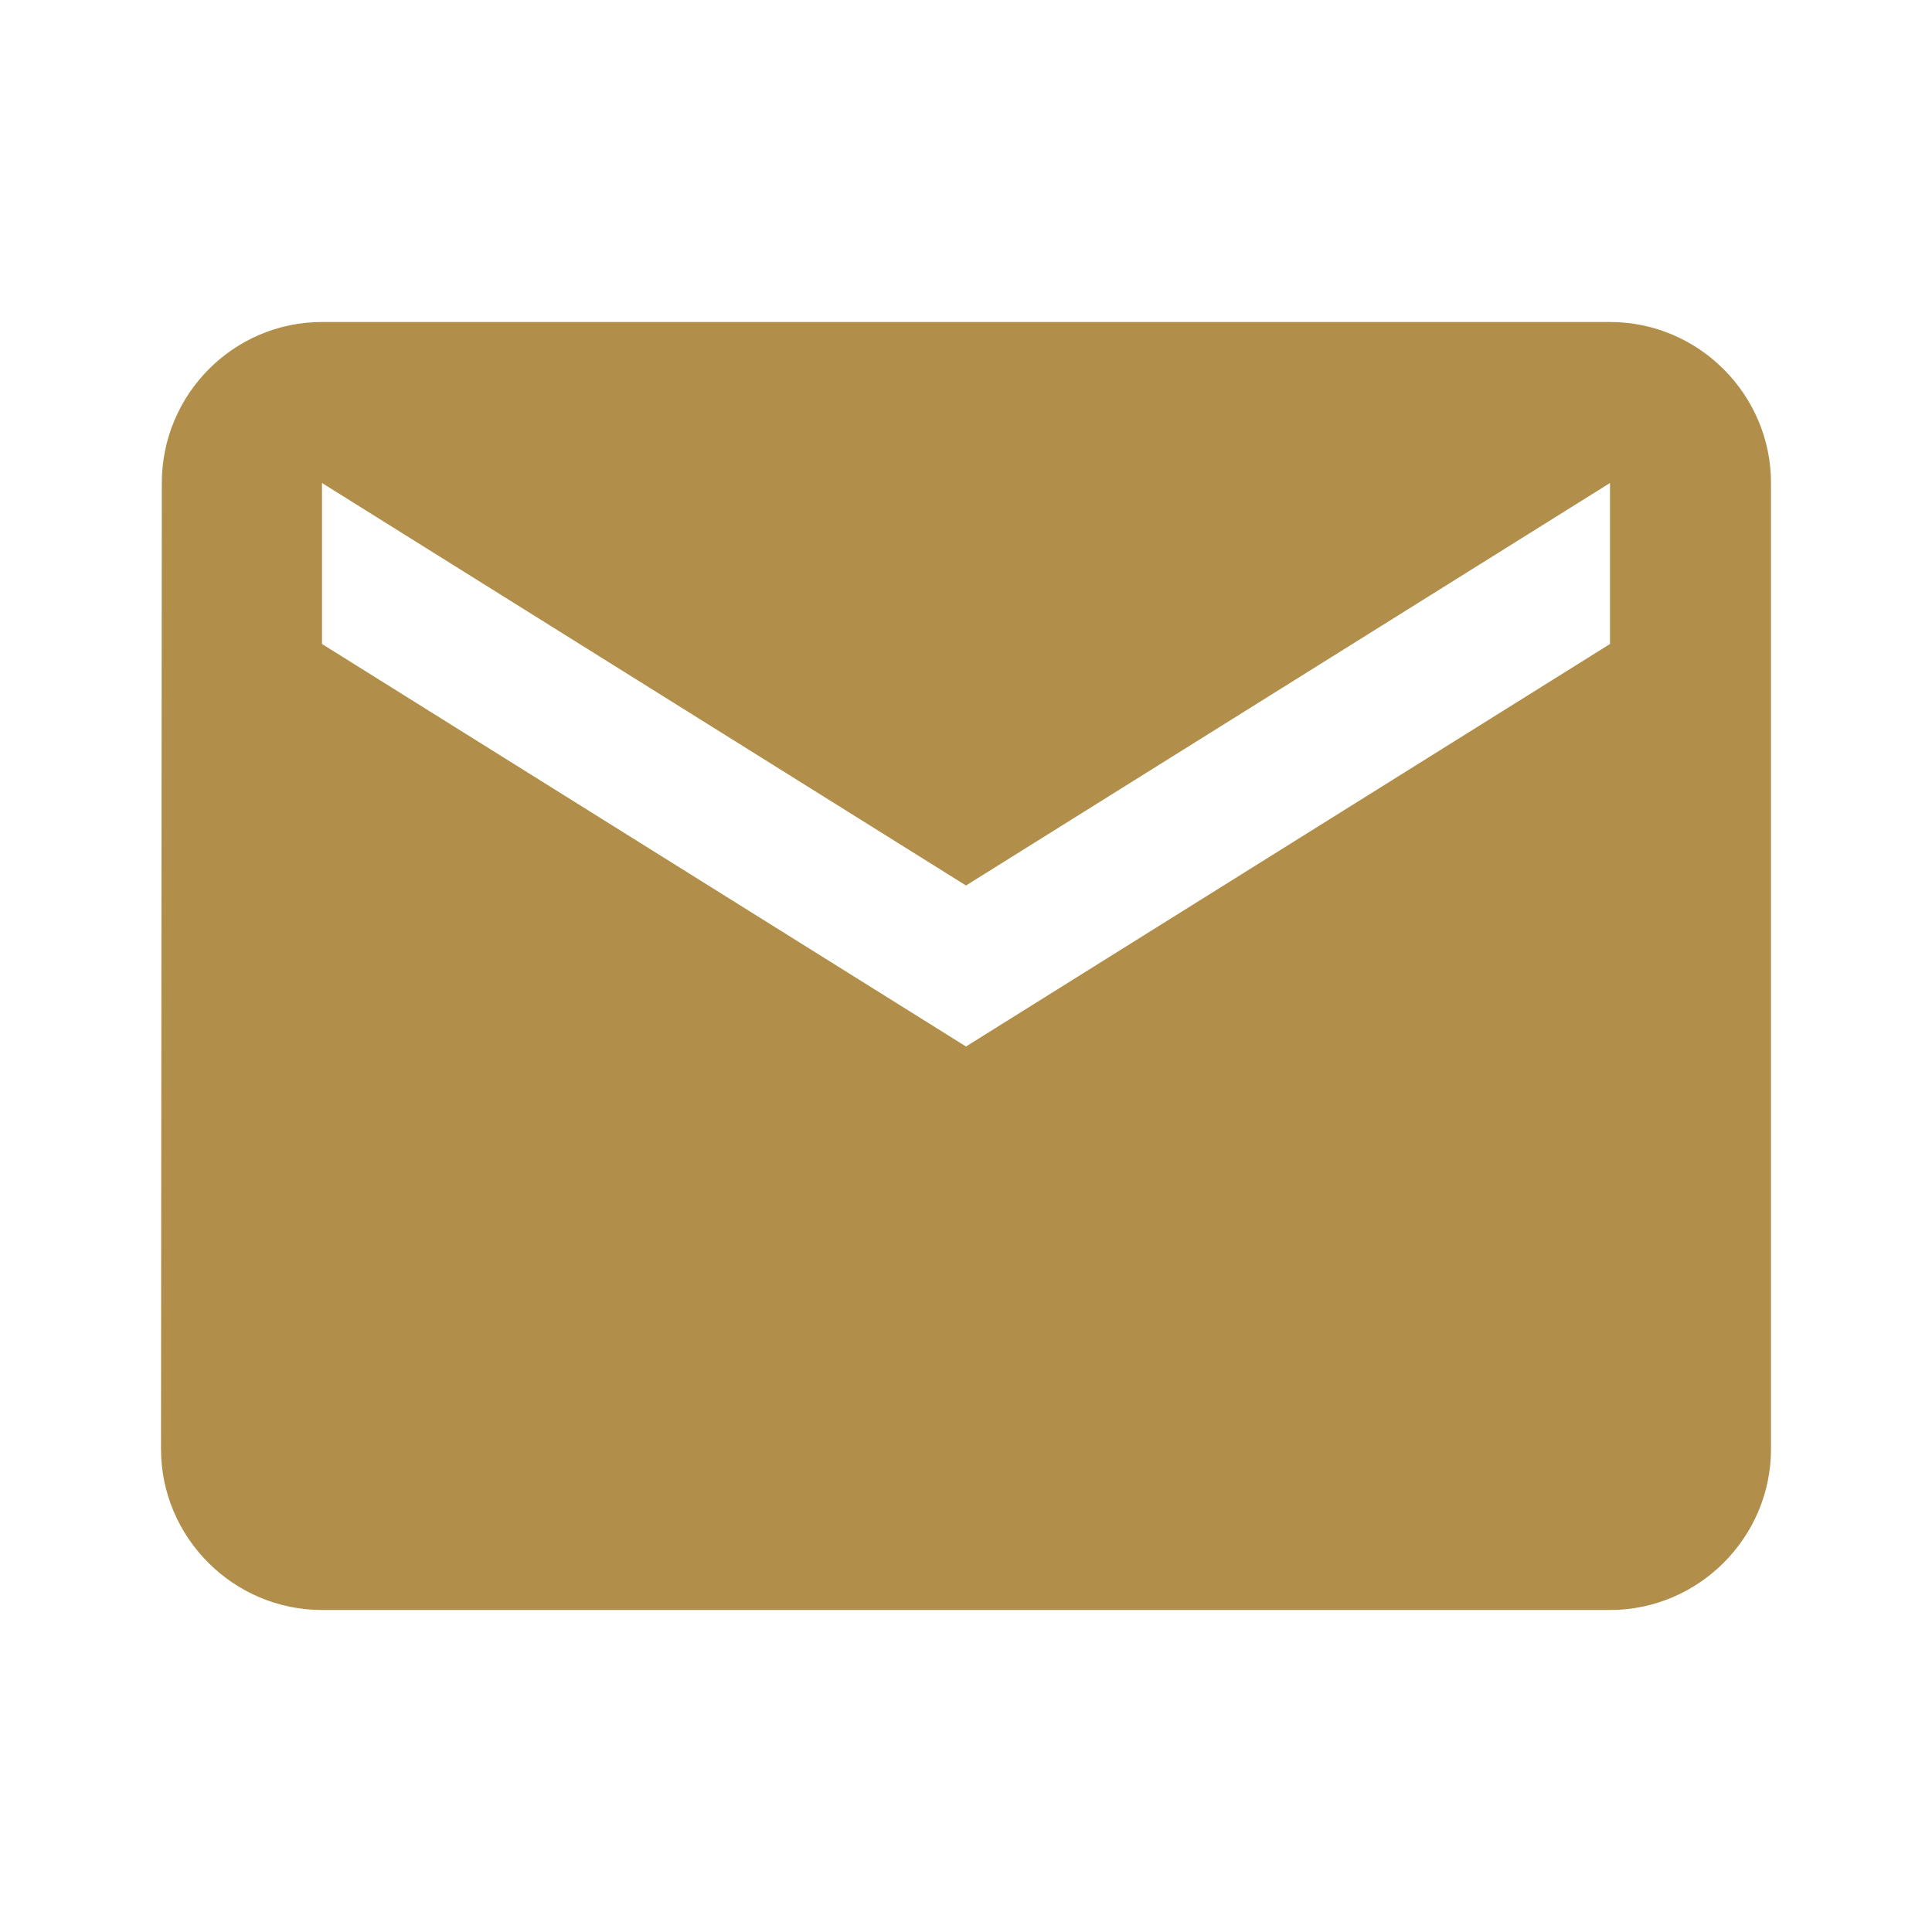
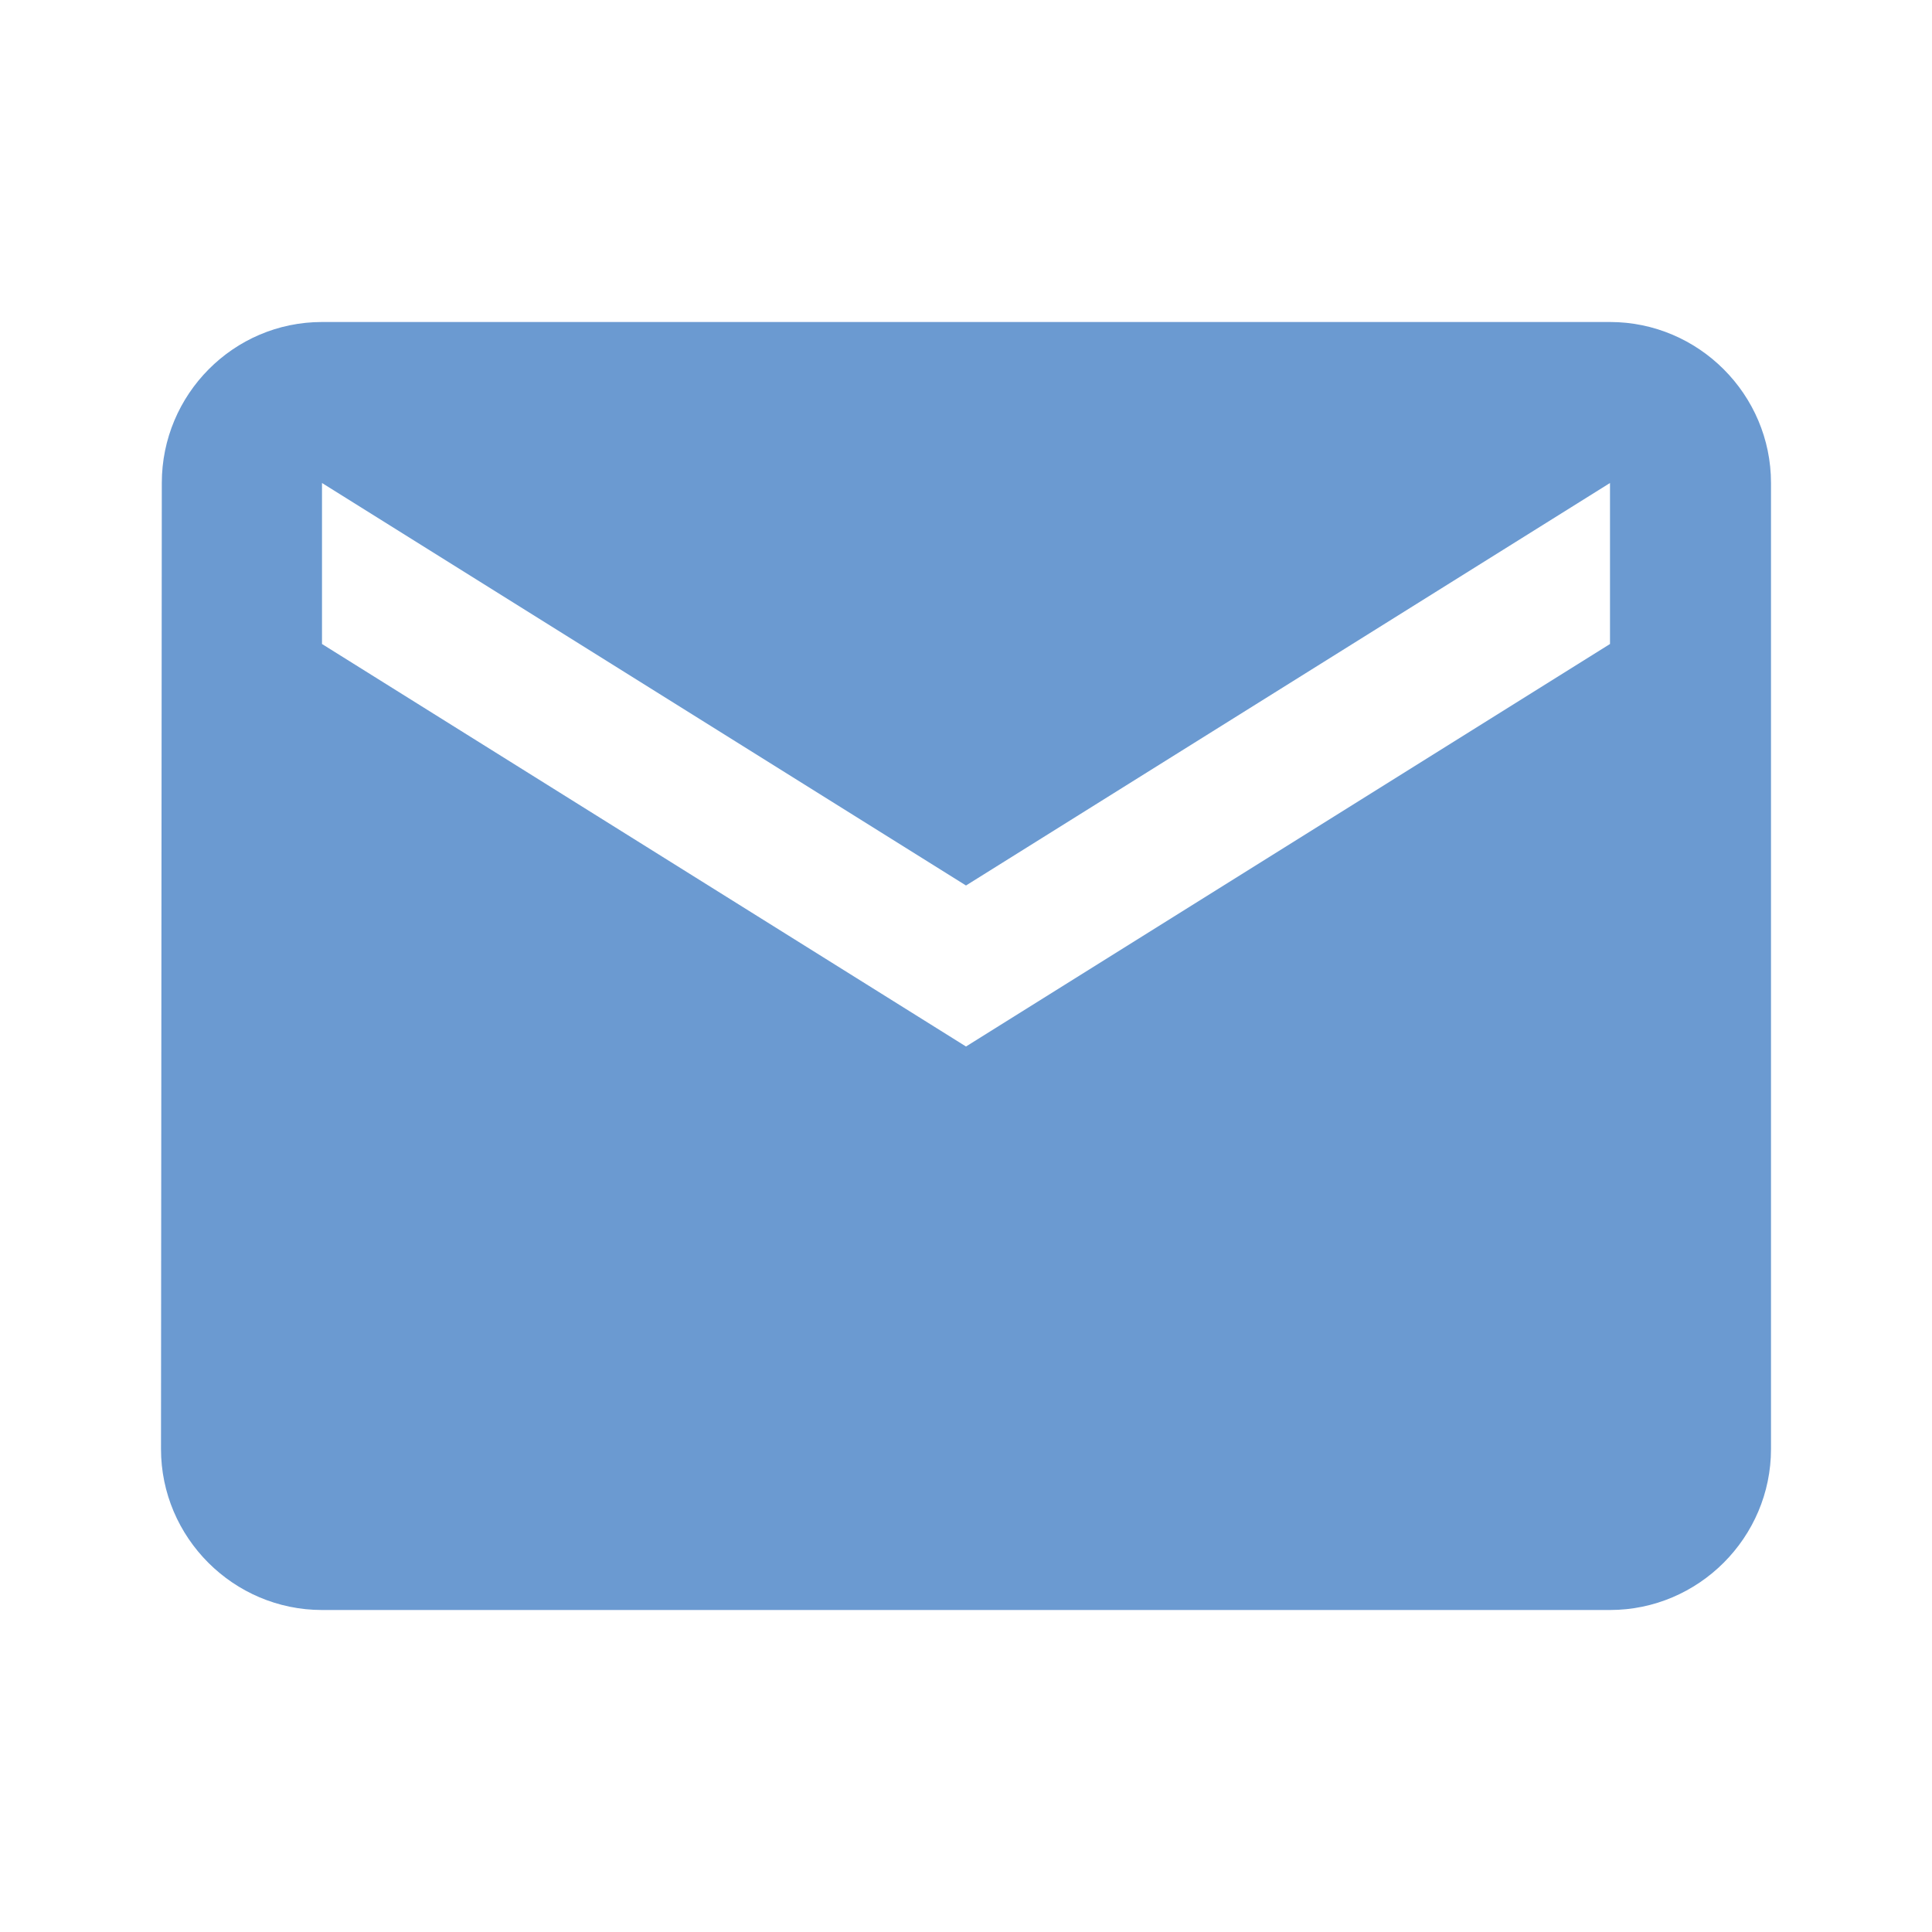
- <svg xmlns="http://www.w3.org/2000/svg" fill="#b18f4b" height="48" viewBox="0 0 24 24" width="48">
+ <svg xmlns="http://www.w3.org/2000/svg" fill="#6b9ad1" height="48" viewBox="0 0 24 24" width="48">
  <path d="M20 4H4c-1.1 0-1.99.9-1.99 2L2 18c0 1.1.9 2 2 2h16c1.1 0 2-.9 2-2V6c0-1.1-.9-2-2-2zm0 4l-8 5-8-5V6l8 5 8-5v2z" />
  <path d="M0 0h24v24H0z" fill="none" />
</svg>
